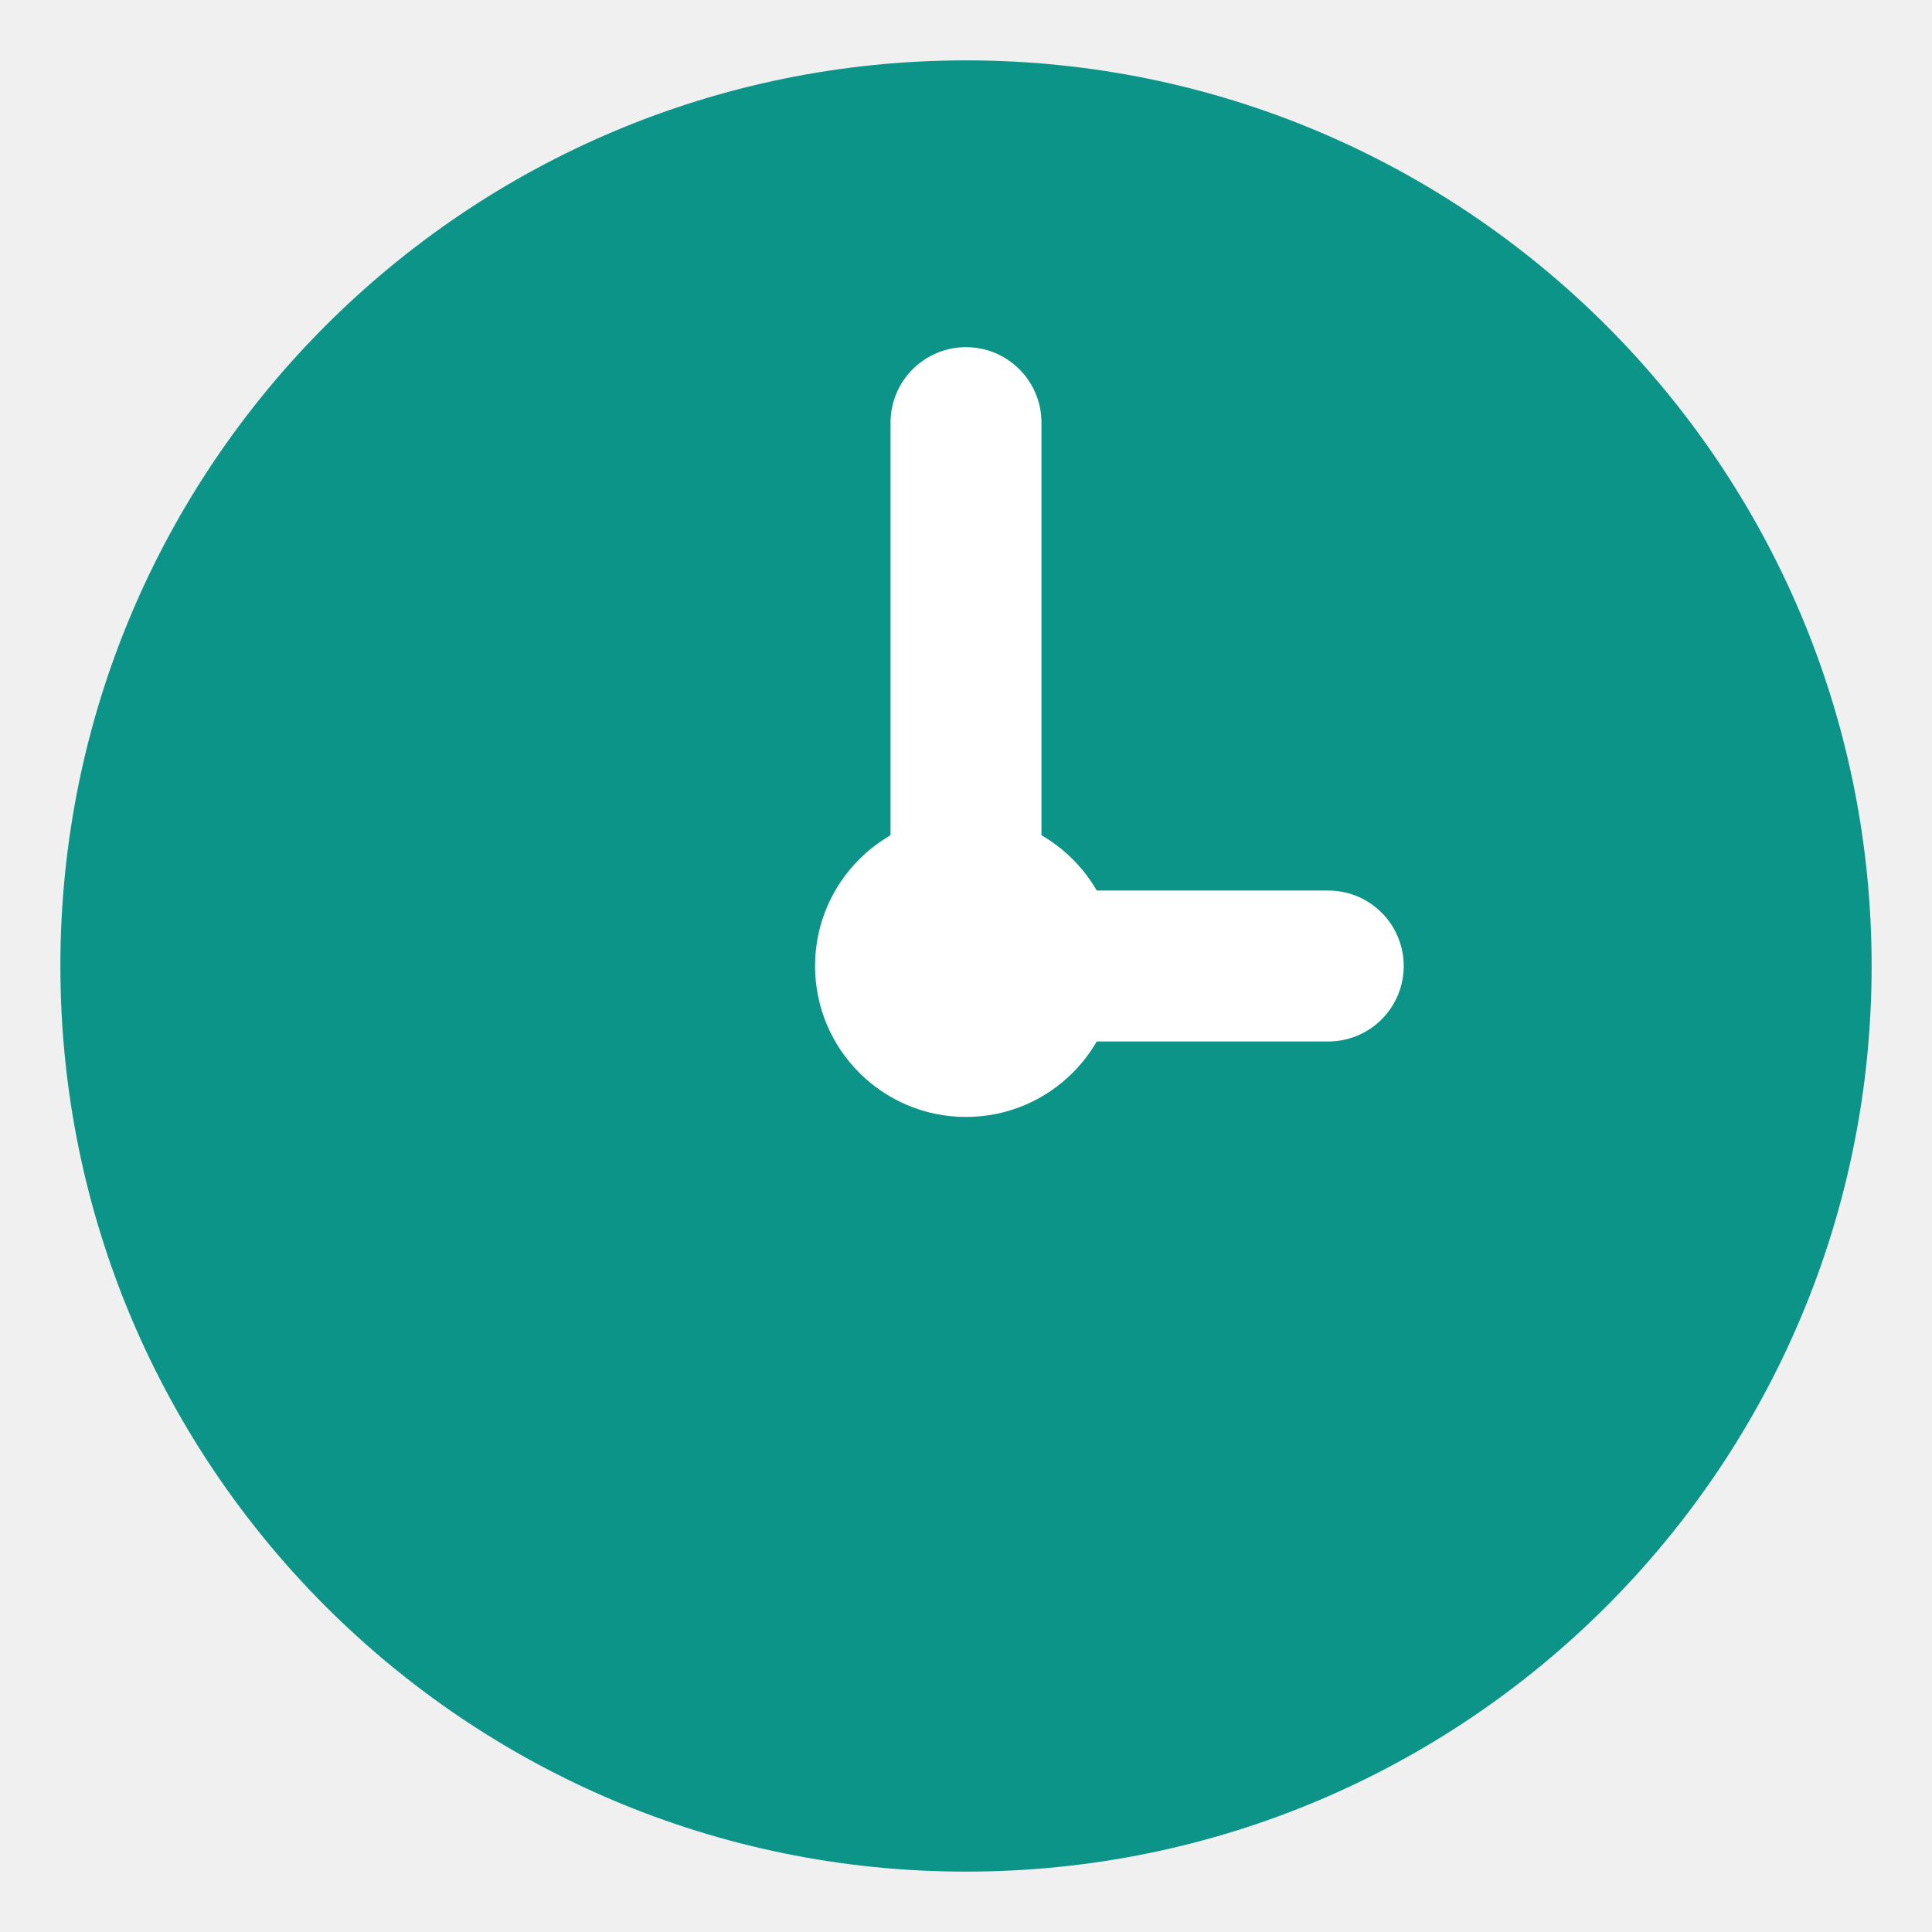
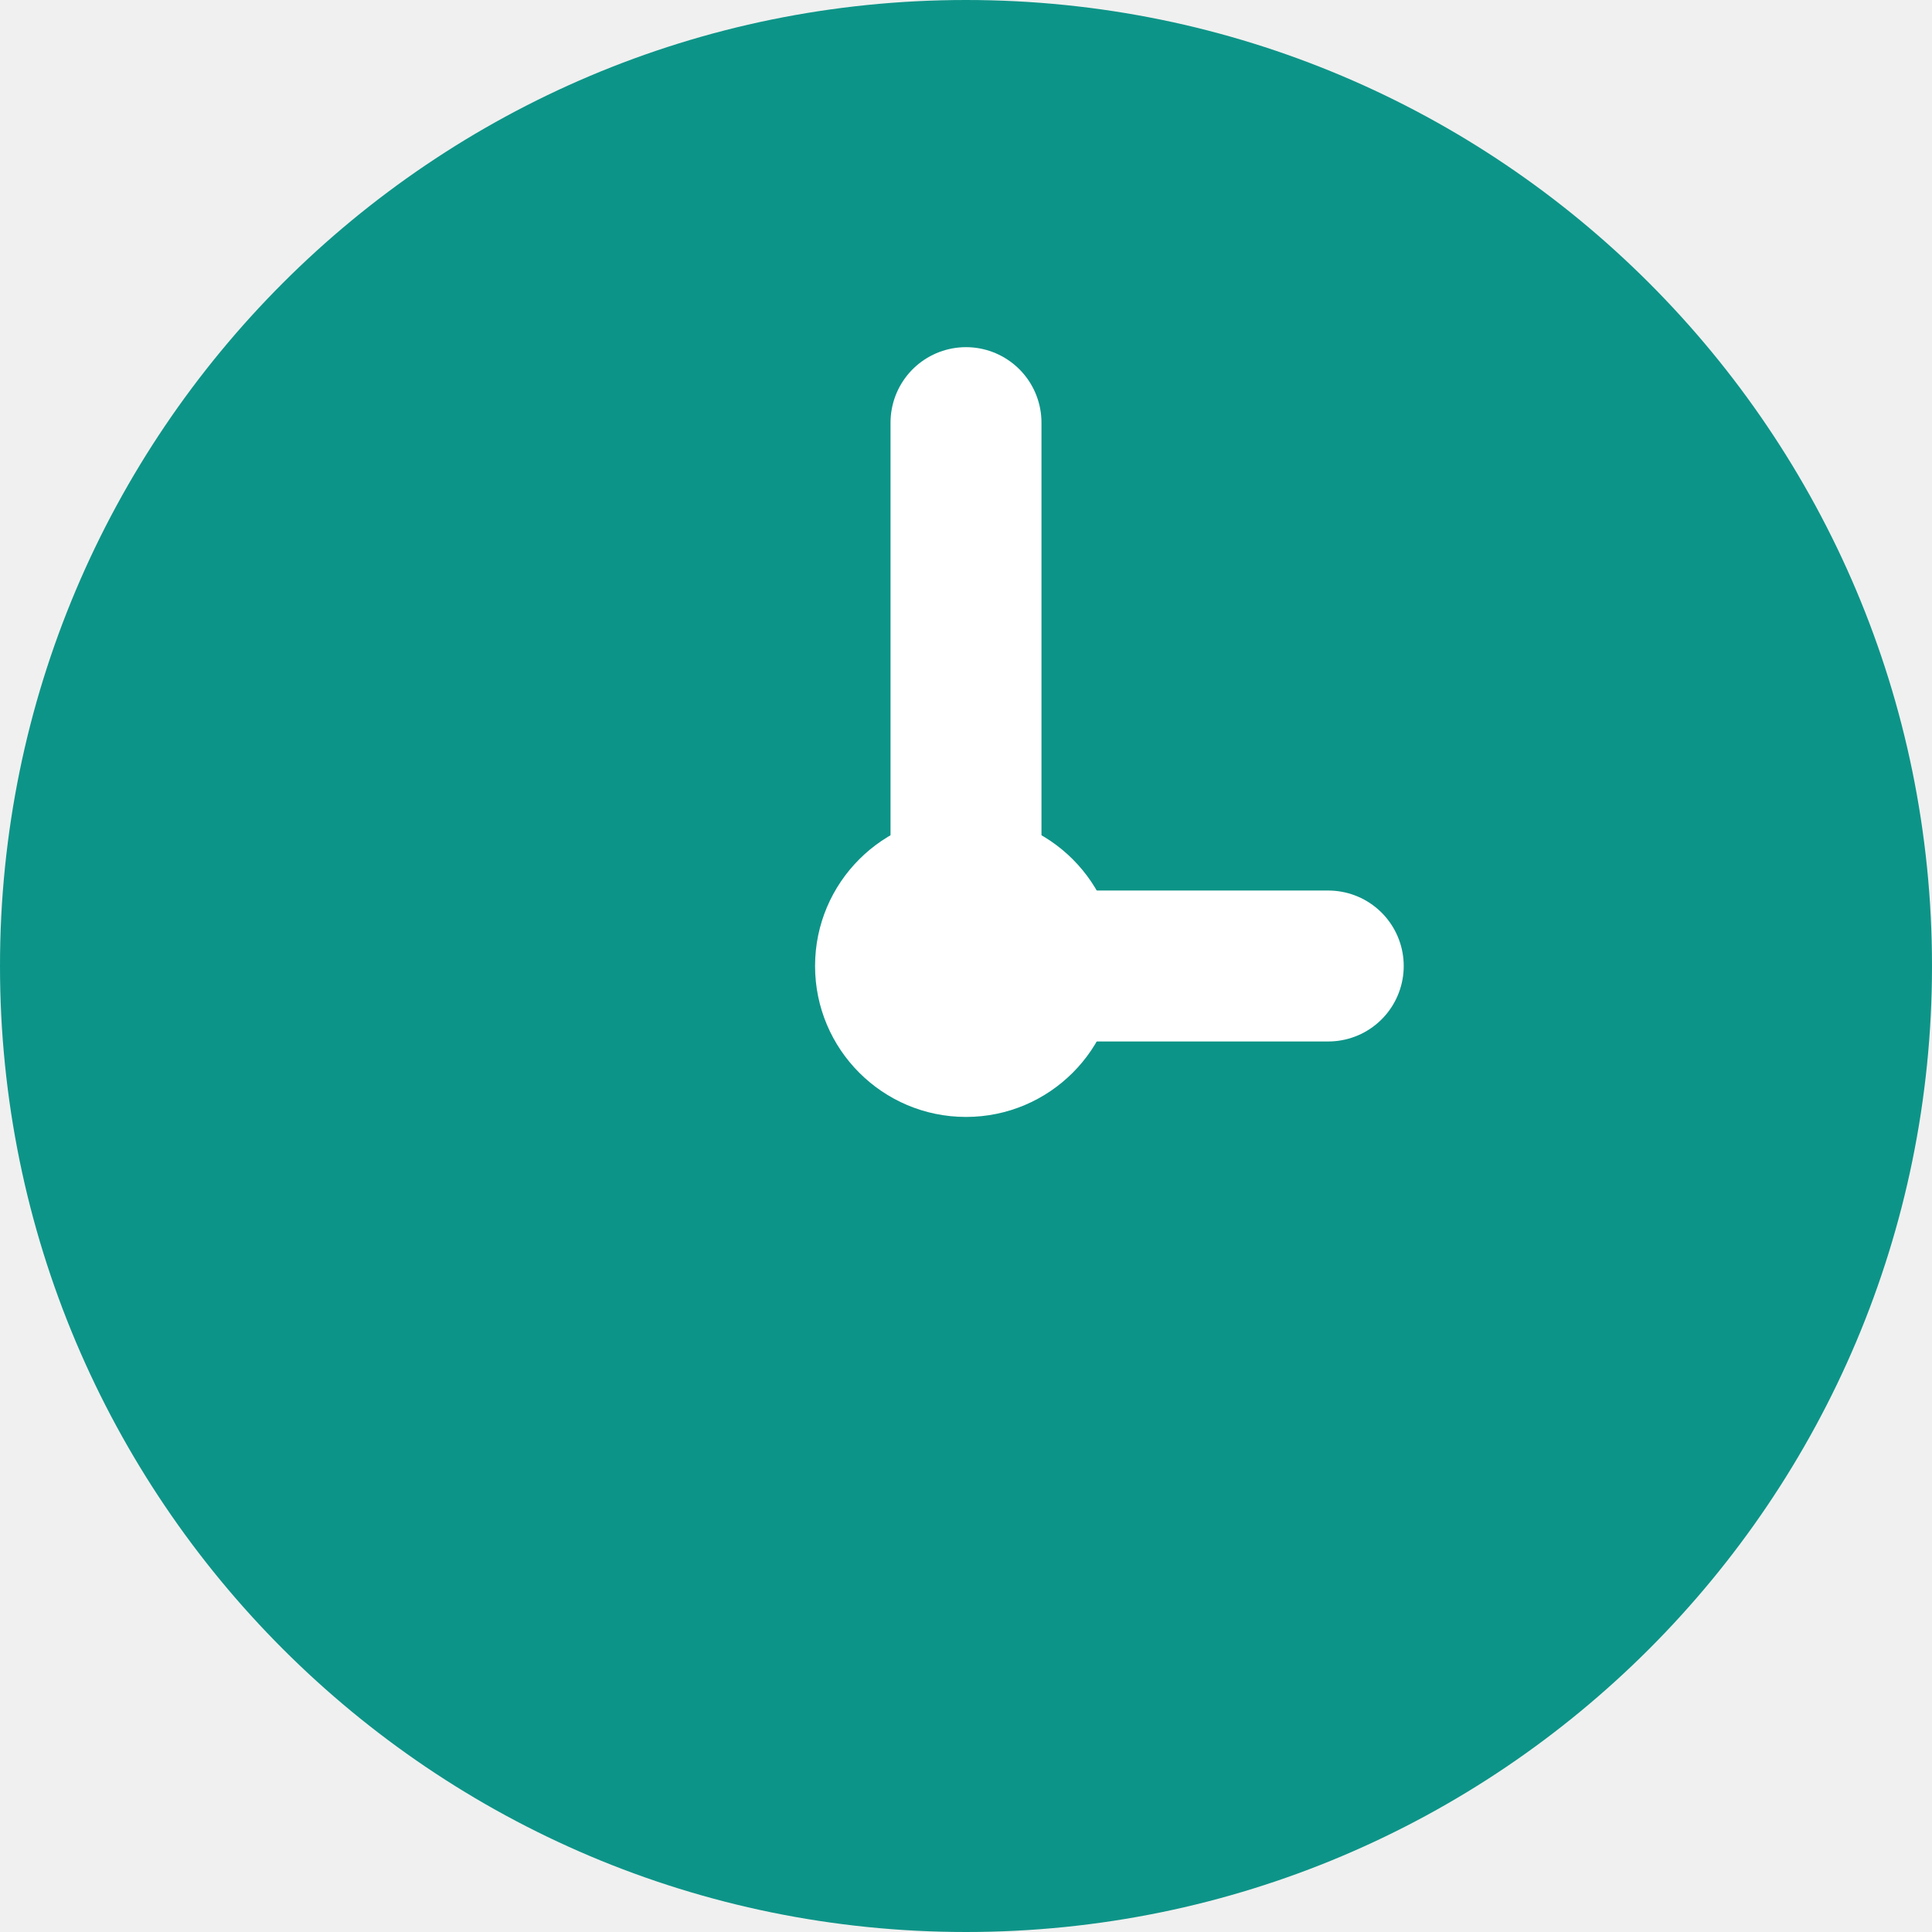
<svg xmlns="http://www.w3.org/2000/svg" width="32" height="32" viewBox="0 0 32 32">
-   <circle cx="16" cy="16" r="15" fill="#0d9488" />
-   <path d="M16 7 L16 16 L22 16" stroke="white" stroke-width="2.5" stroke-linecap="round" fill="none" />
+   <circle cx="16" cy="16" r="16" fill="#0d9488" />
+   <path d="M16 7 L16 16 L22 16" stroke="white" stroke-width="2.5" stroke-linecap="round" stroke-linejoin="round" fill="none" />
  <circle cx="16" cy="16" r="2.5" fill="white" />
</svg>
